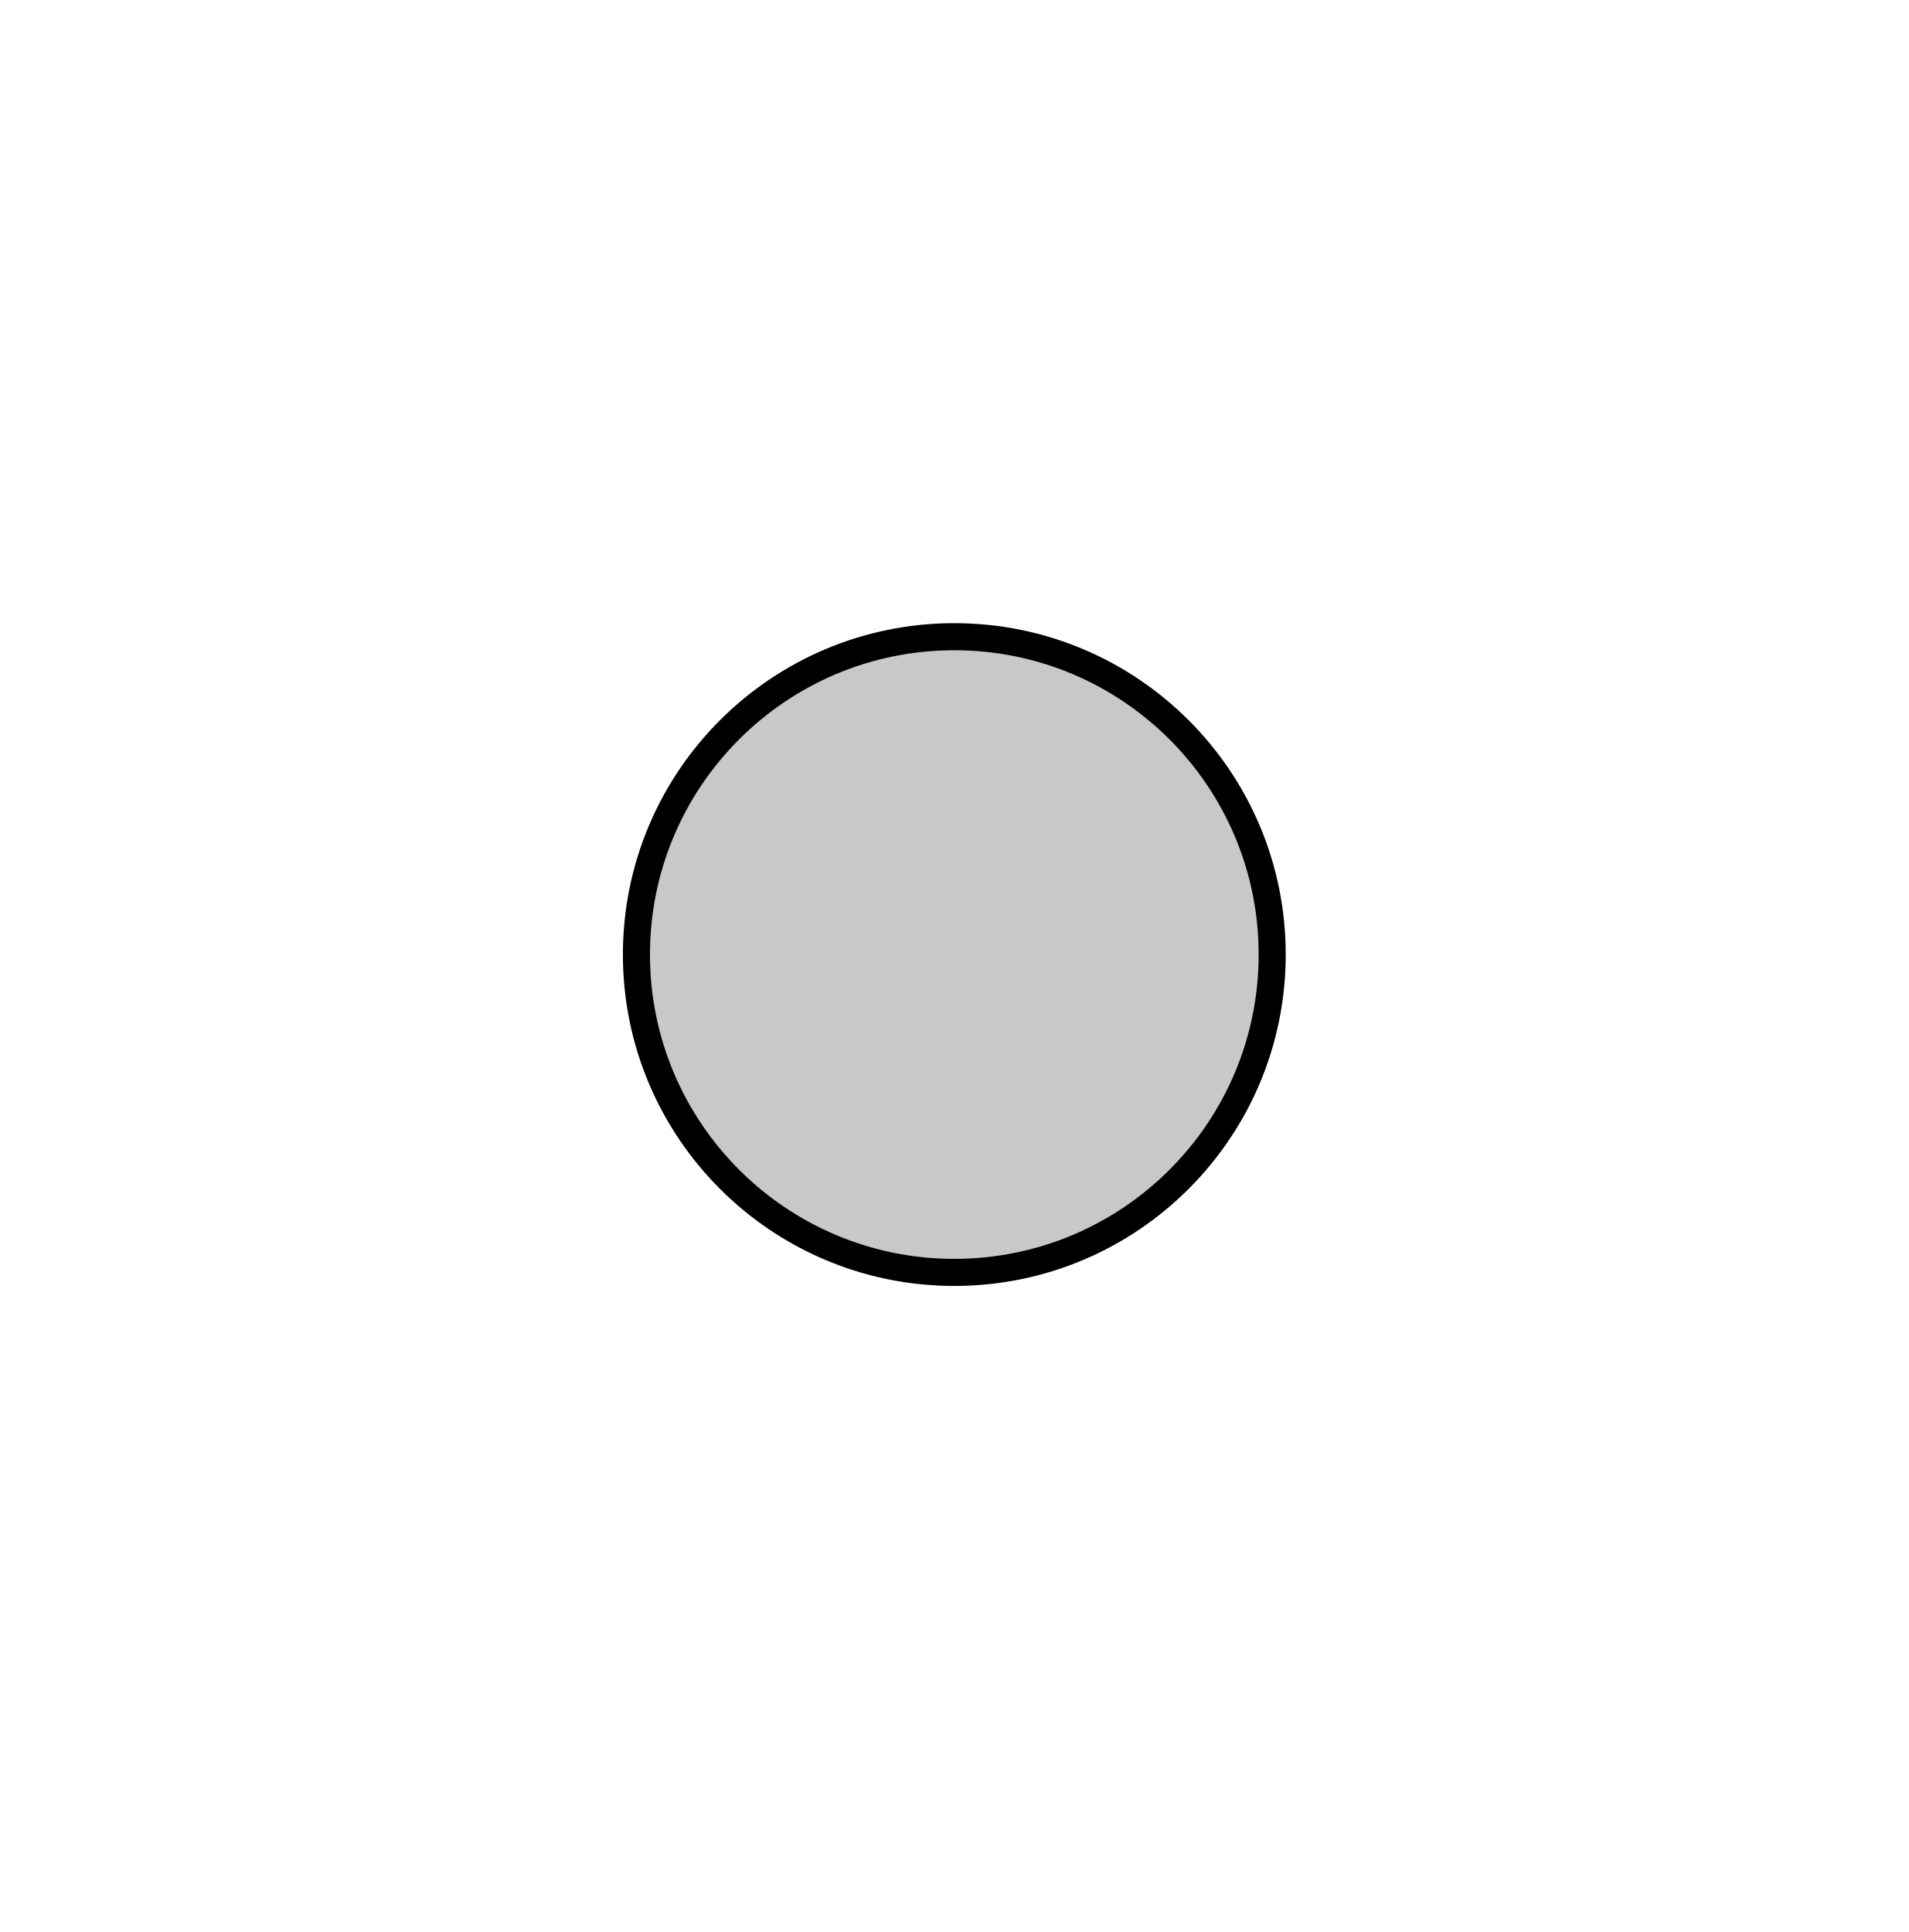
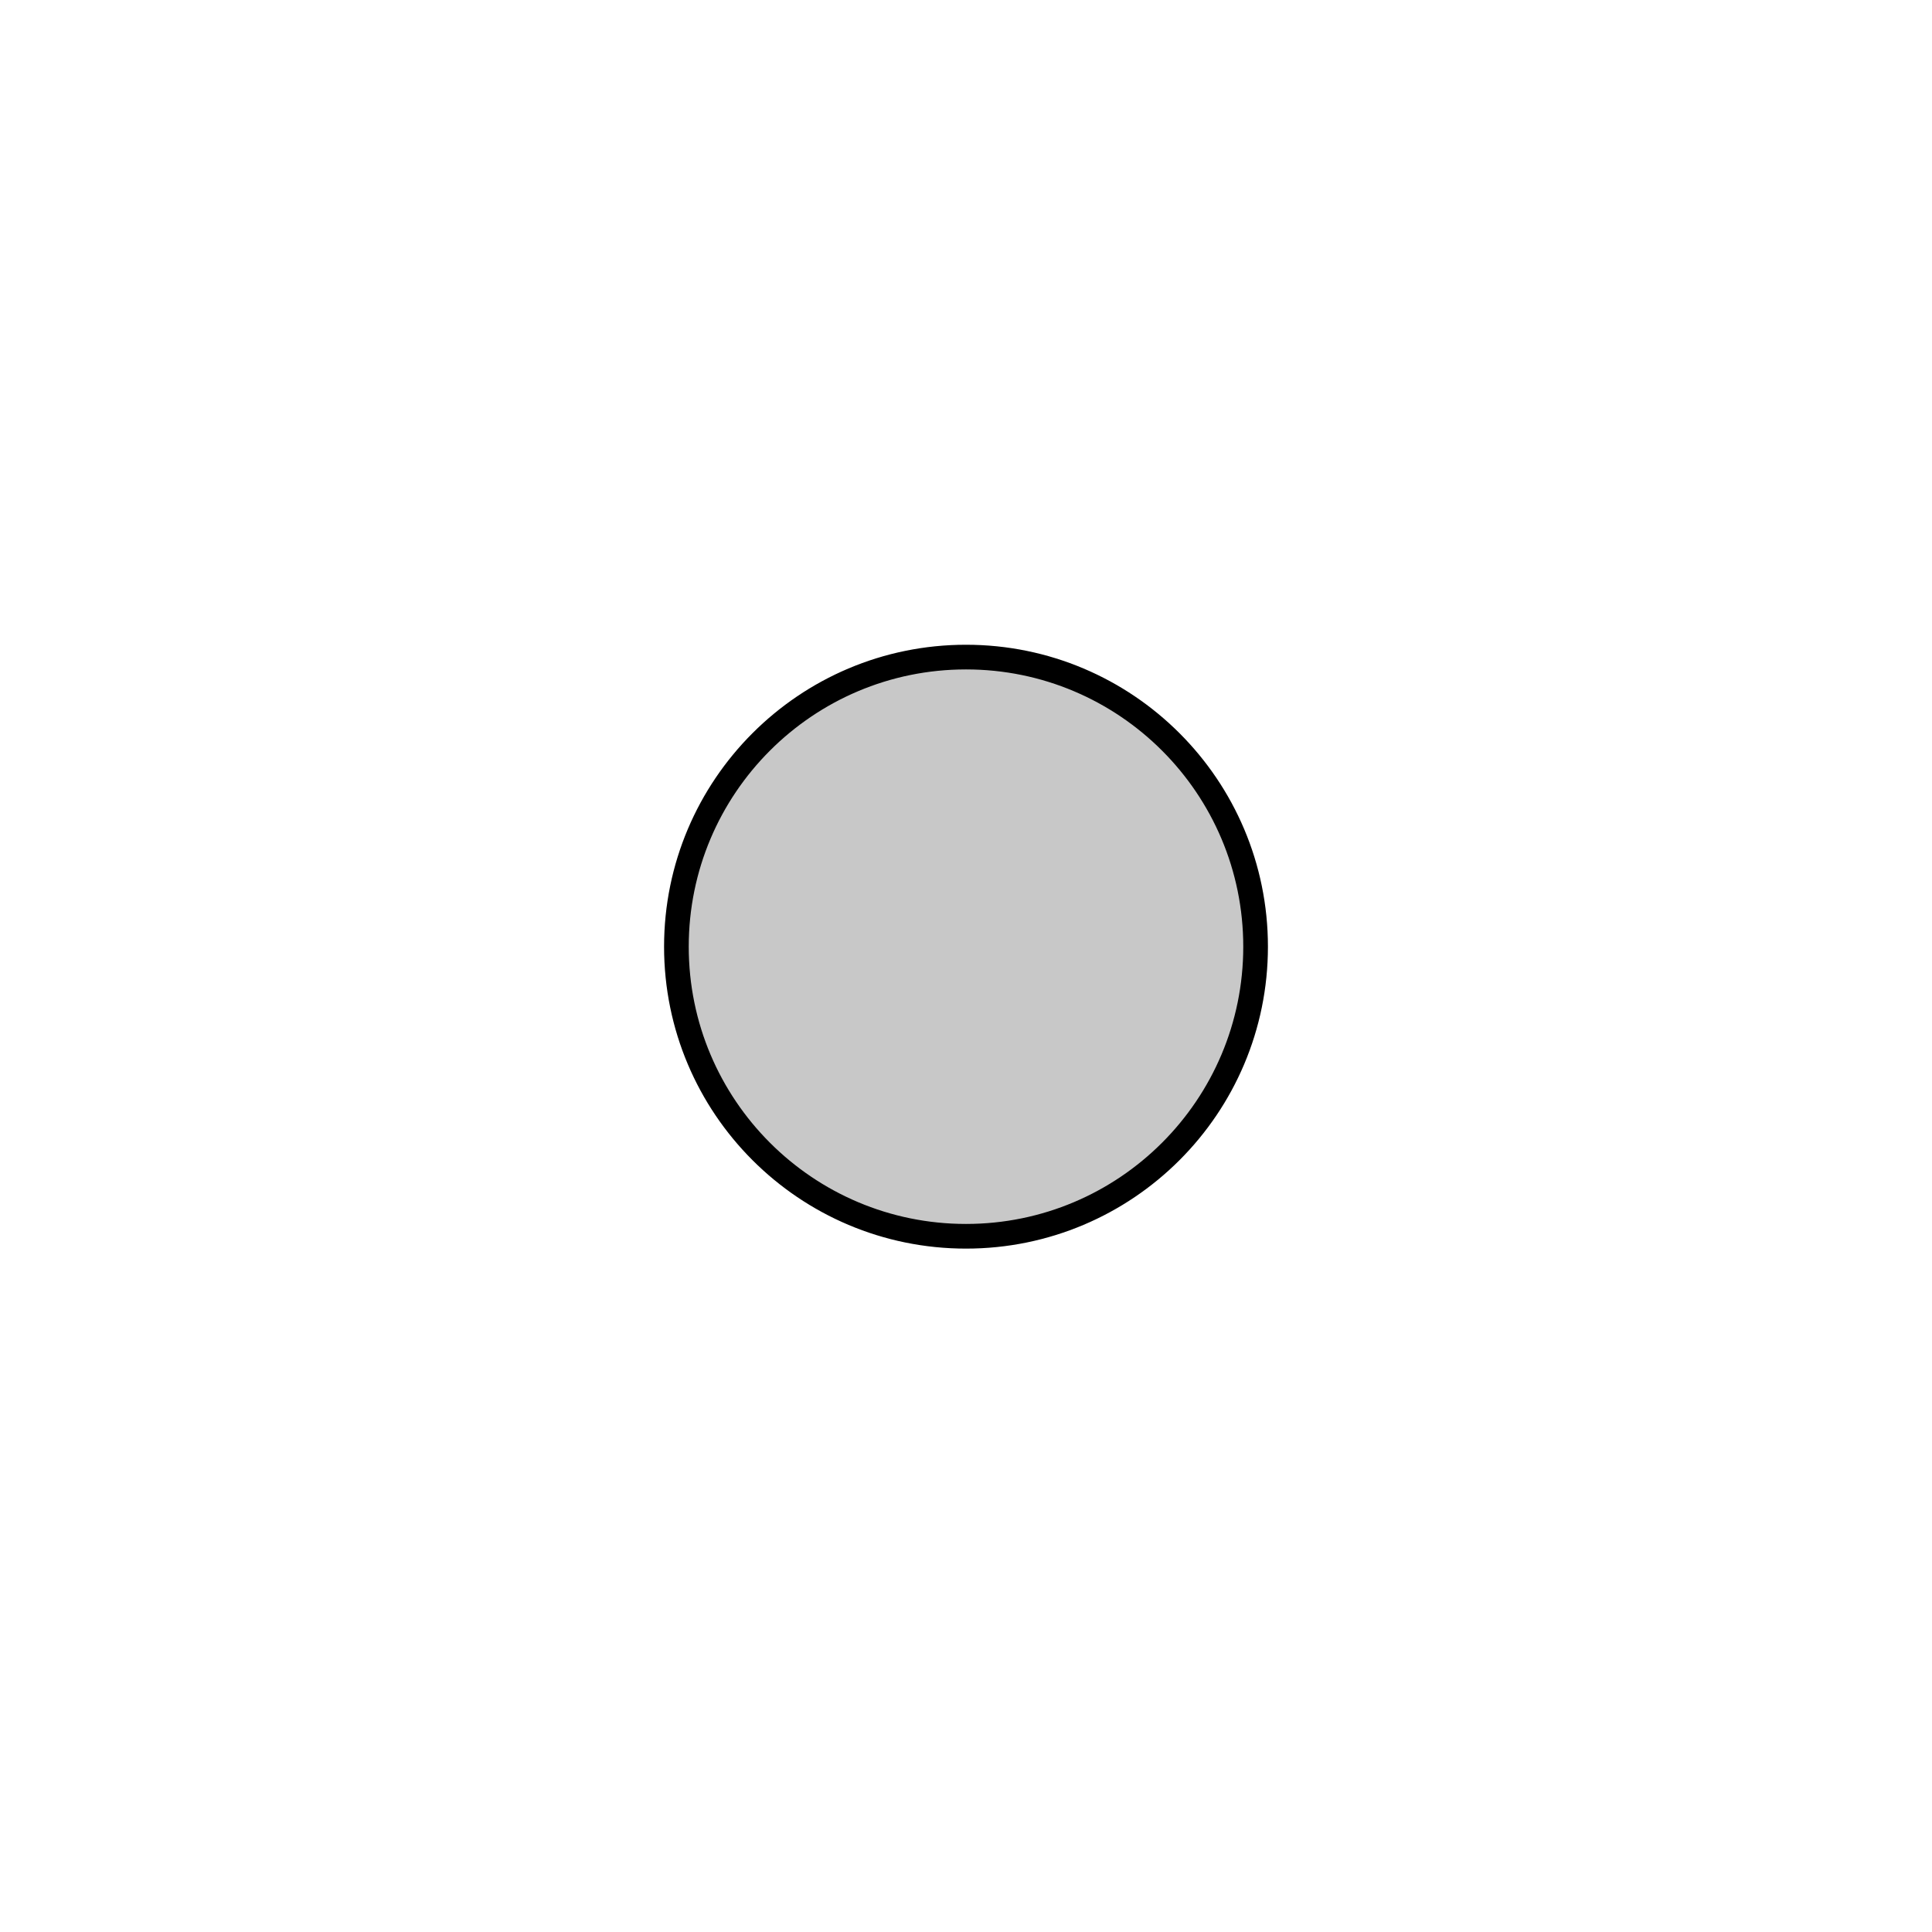
- <svg xmlns="http://www.w3.org/2000/svg" version="1.0" viewBox="0 -1 5669 5738">
-   <g>
+ <svg xmlns="http://www.w3.org/2000/svg" version="1.0" viewBox="0 0 100 100" width="100" height="100">
+   <g transform="matrix(0.01587862,0,0,0.01587862,5,4)">
    <circle cx="2834" cy="2834" r="944" style="fill:#ababab;fill-opacity:0.66;stroke:#000000;stroke-width:80.411;stroke-miterlimit:4;stroke-dasharray:none" />
    <circle cx="2834" cy="2834" r="2834" style="fill:none;stroke:#000000;stroke-width:0" />
  </g>
</svg>
